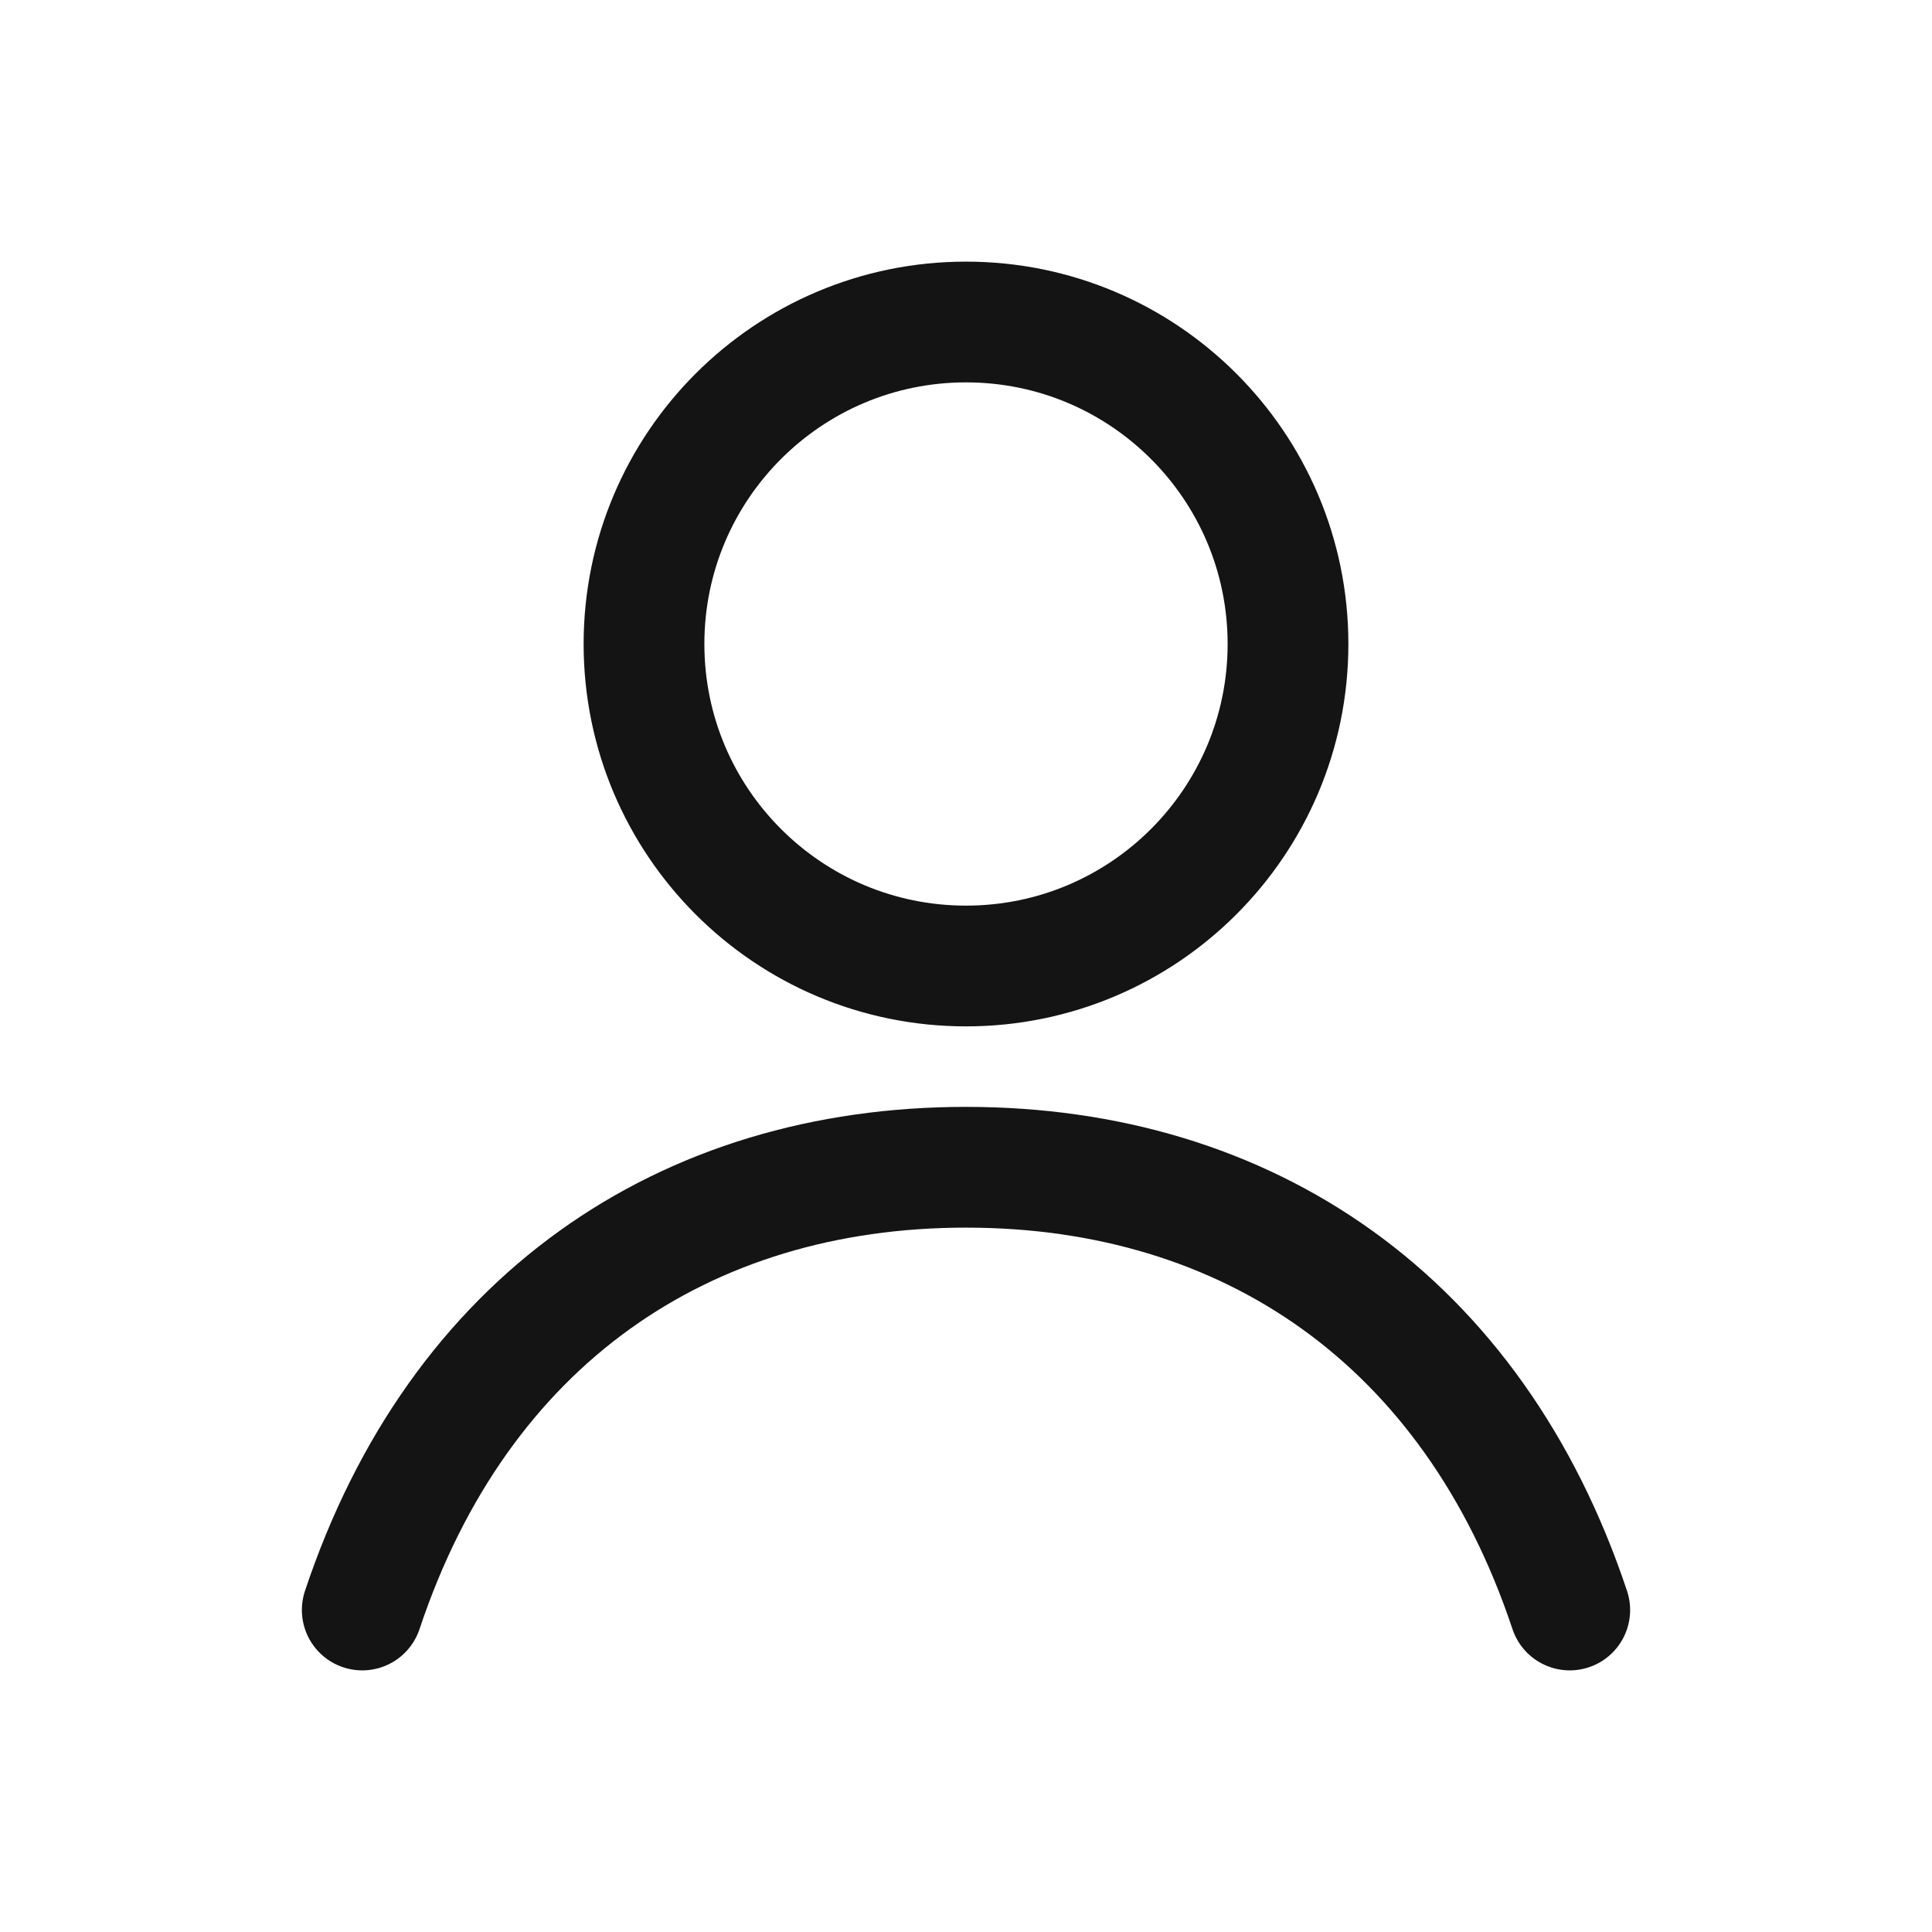
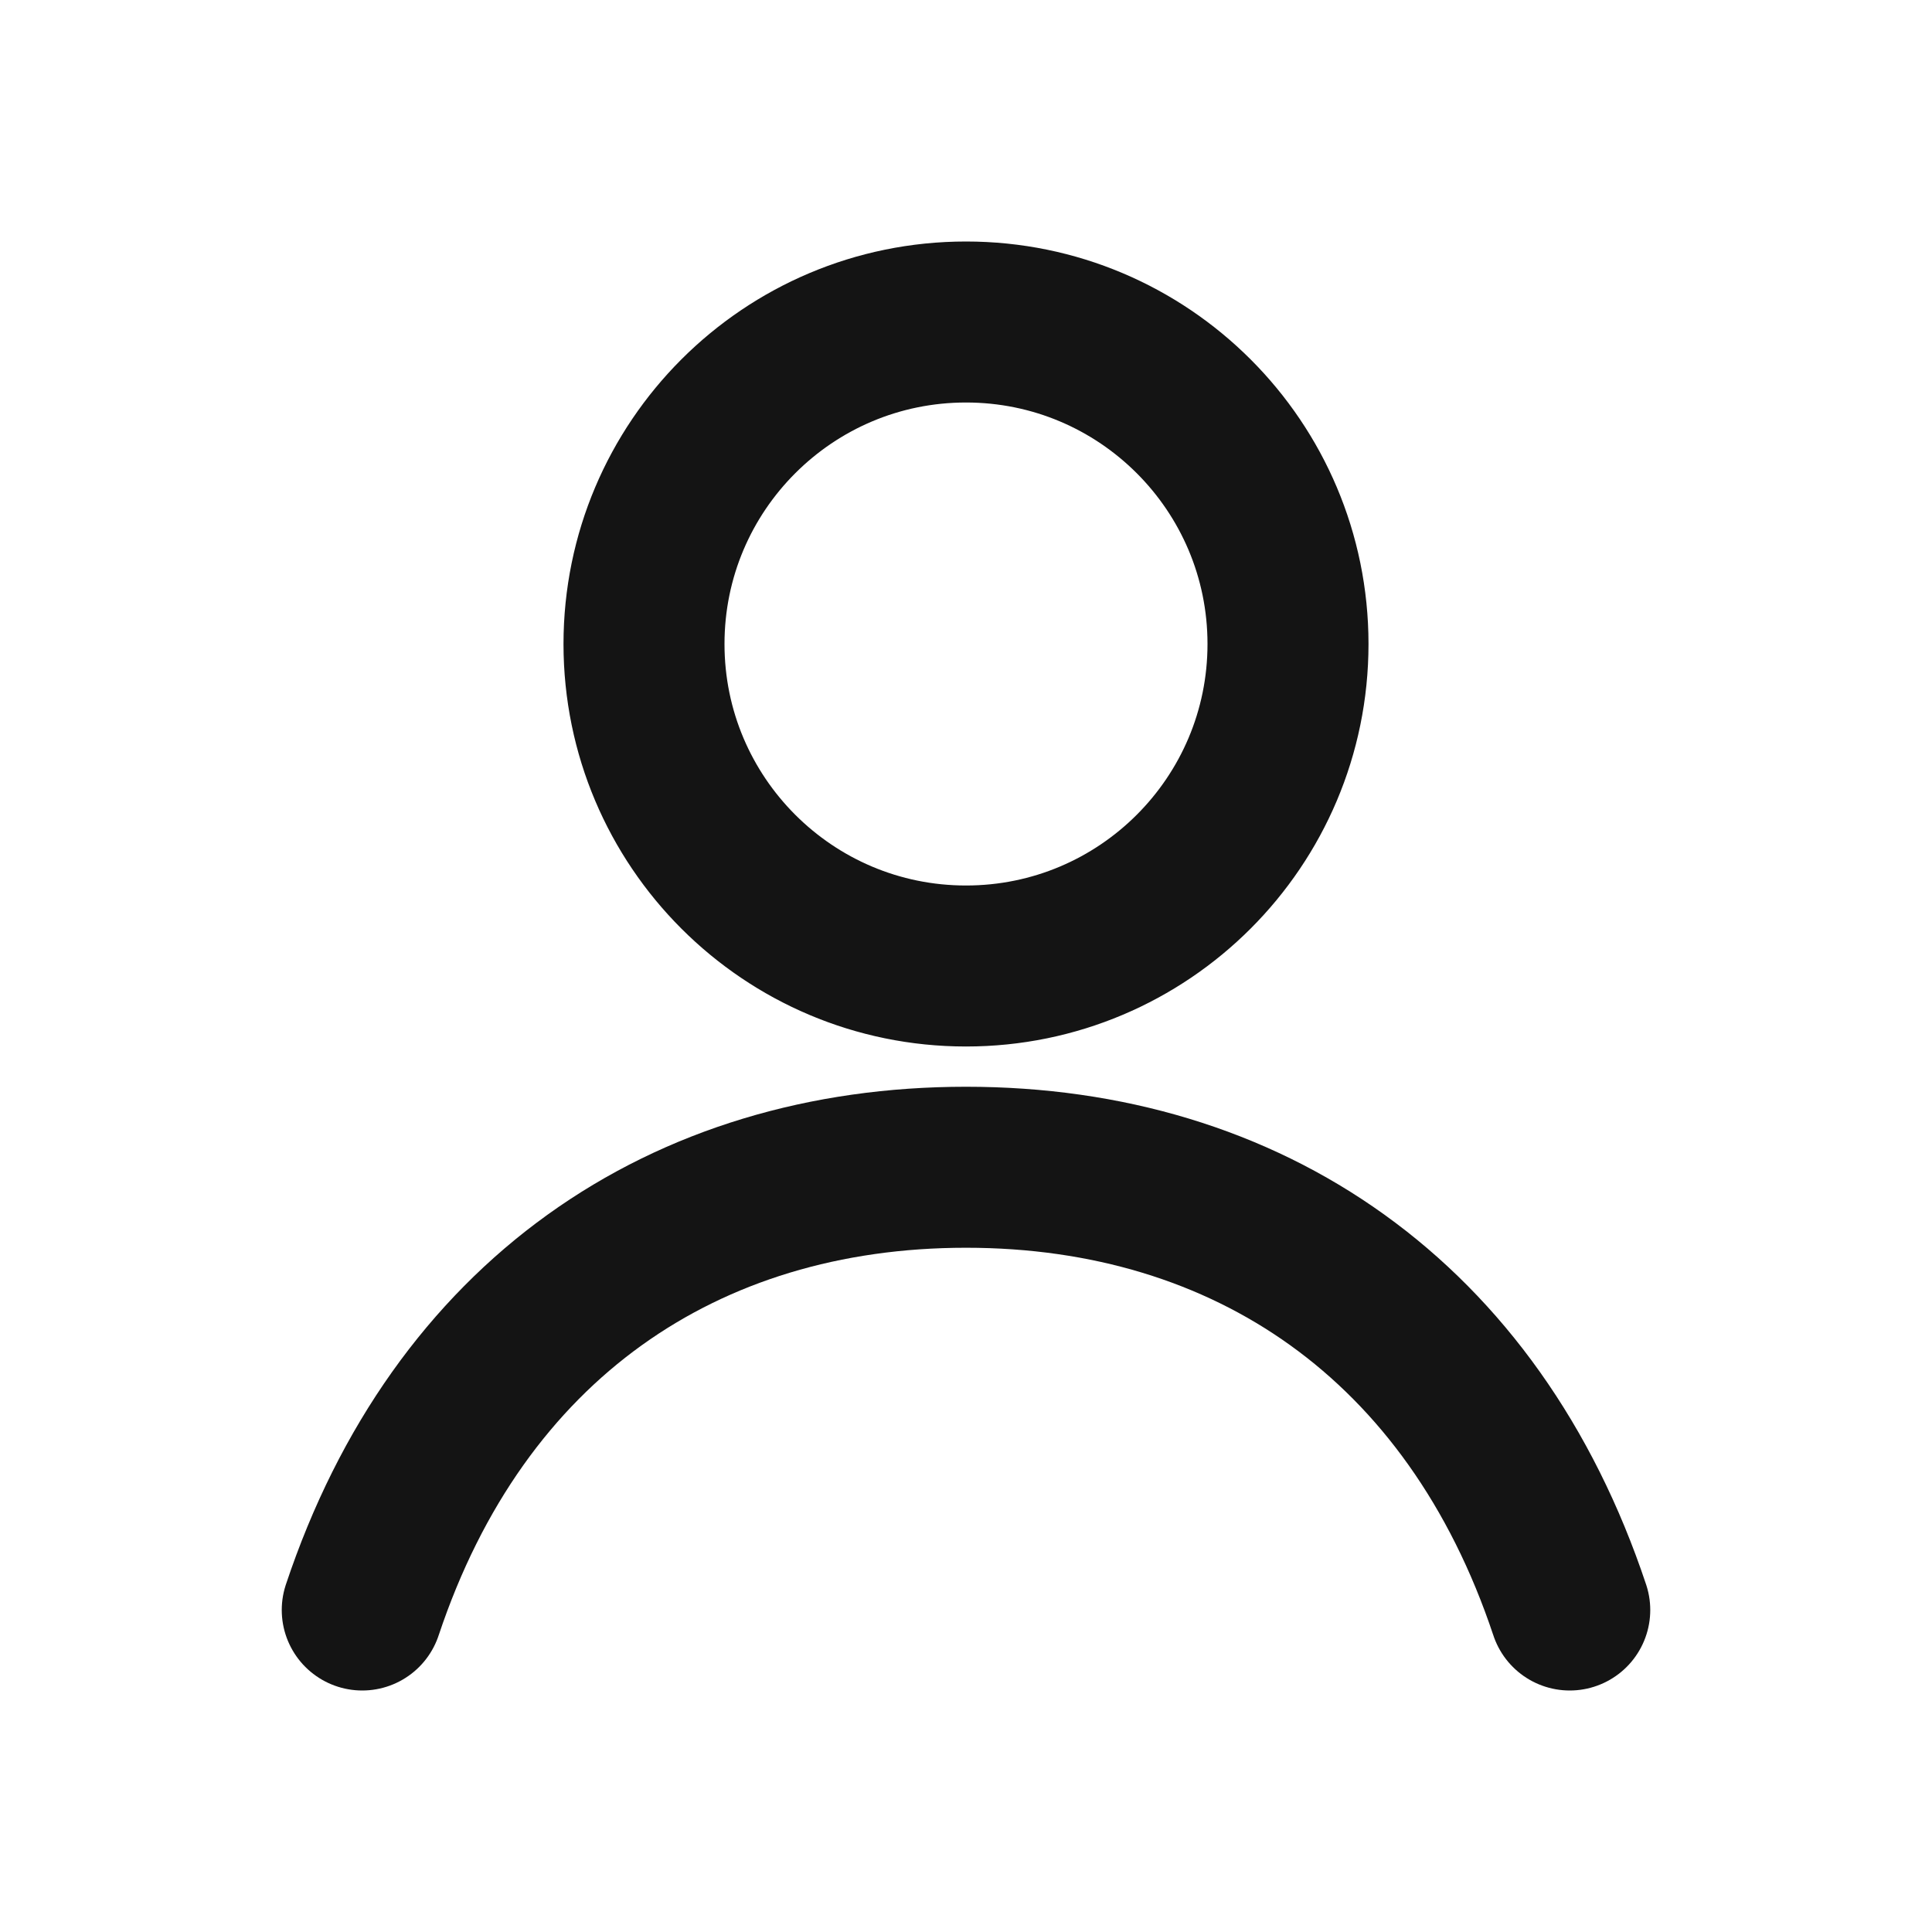
<svg xmlns="http://www.w3.org/2000/svg" viewBox="0 0 24 24">
-   <path d="M12 12 a4 4 0 1 0 0-8 a4 4 0 0 0 0 8 M4.5 20 c1.2-3.6 4-5.5 7.5-5.5 s6.3 1.9 7.5 5.5" fill="none" stroke="#141414" stroke-width="1.5" stroke-linecap="round" stroke-linejoin="round" />
+   <path d="M12 12 a4 4 0 1 0 0-8 a4 4 0 0 0 0 8 M4.5 20 c1.2-3.6 4-5.5 7.5-5.5 s6.3 1.9 7.5 5.5" fill="none" stroke="#141414" stroke-width="2.0" stroke-linecap="round" stroke-linejoin="round" />
</svg>
